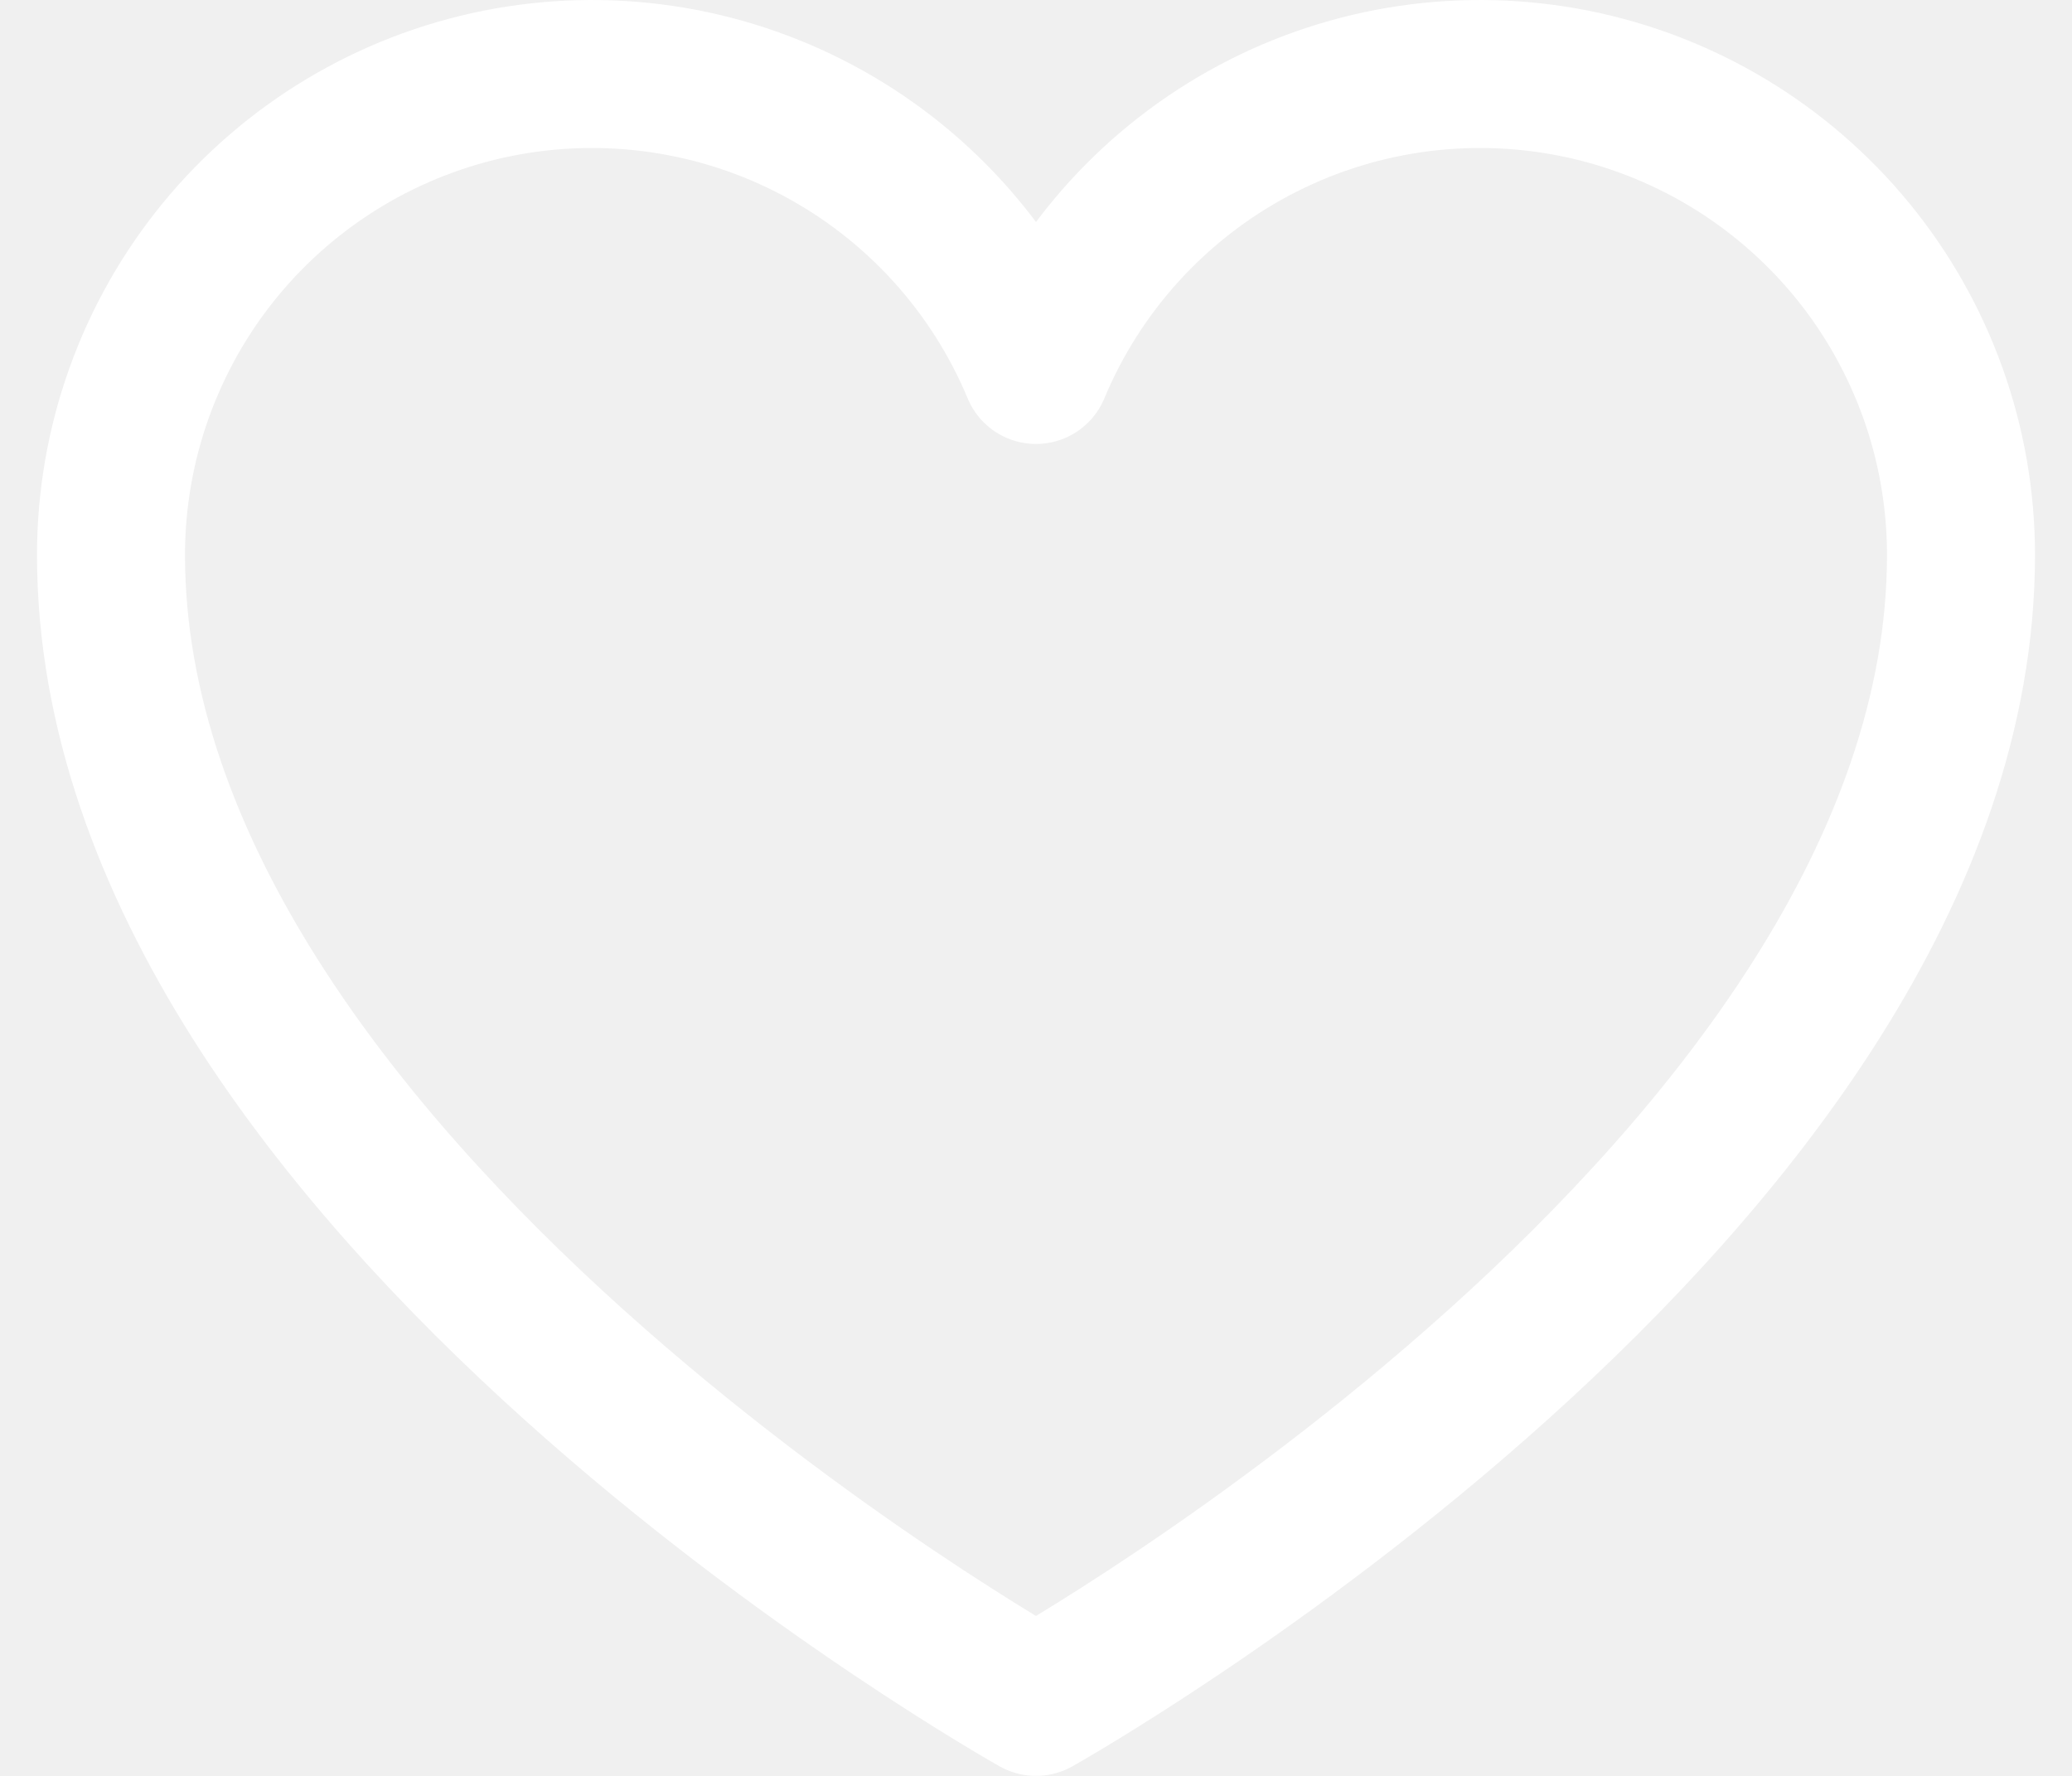
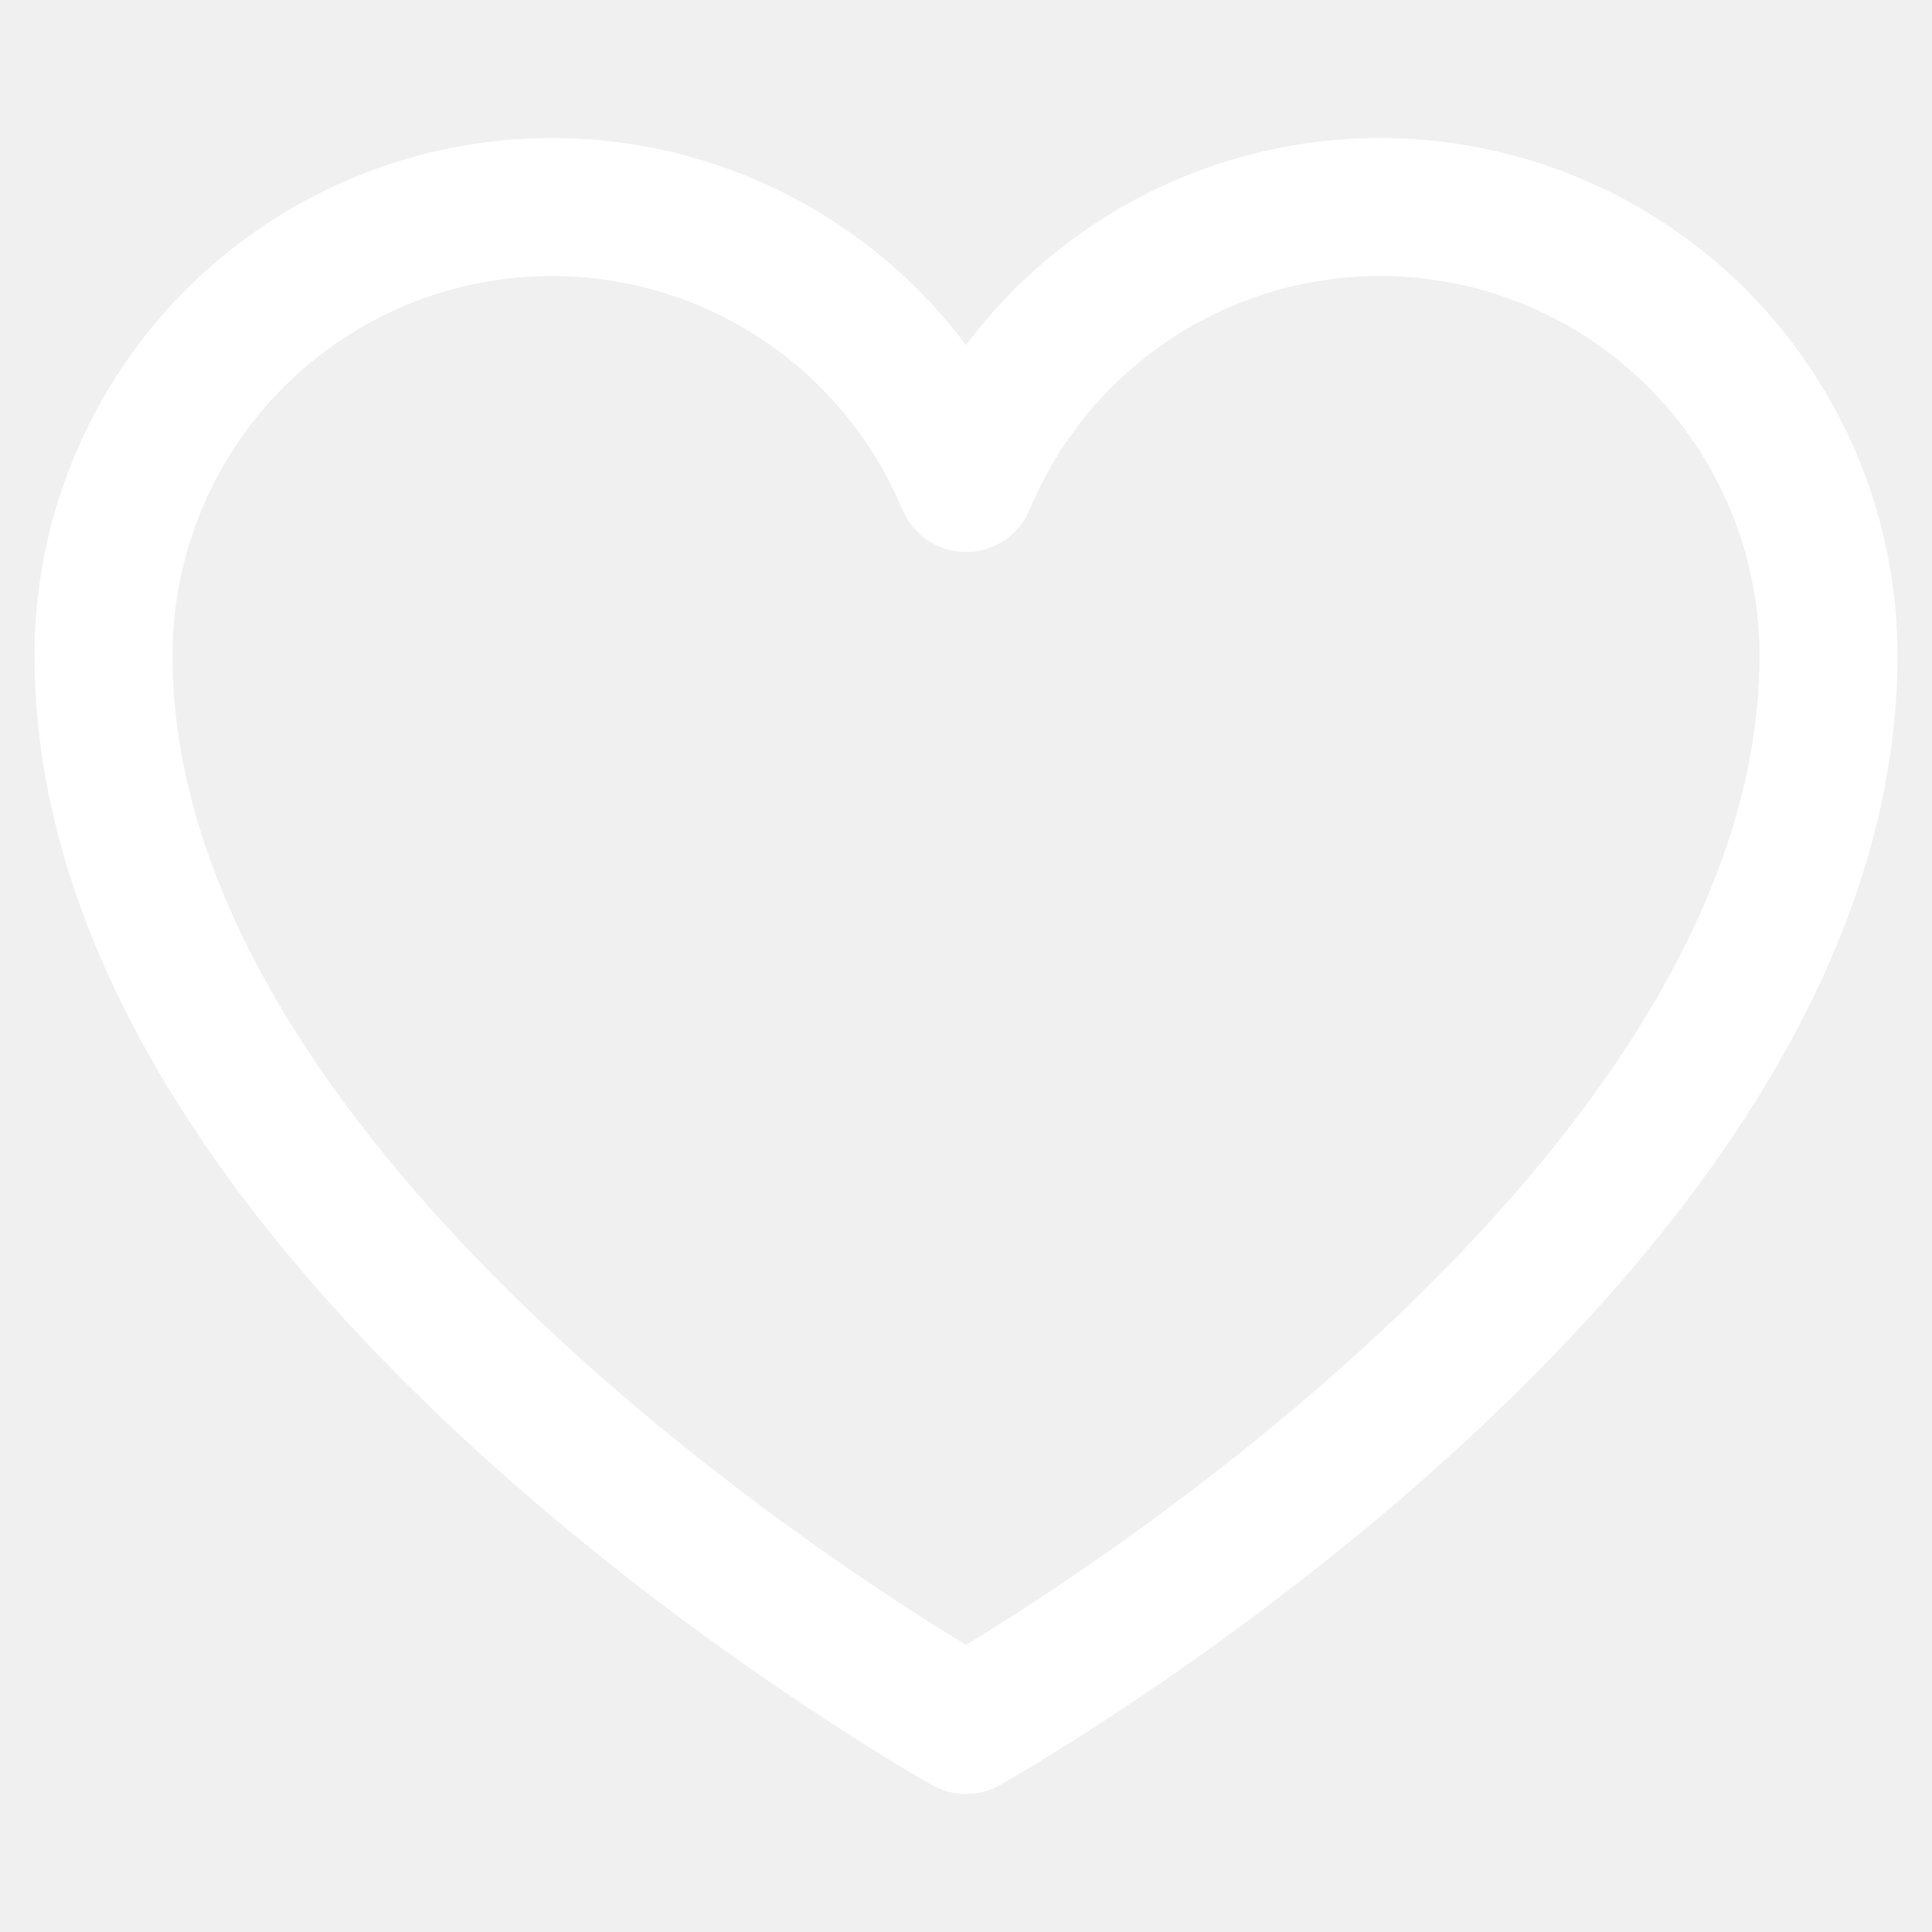
- <svg xmlns="http://www.w3.org/2000/svg" width="28" height="24" viewBox="0 0 28 24" fill="none">
+ <svg xmlns="http://www.w3.org/2000/svg" width="28" height="28" viewBox="0 0 28 24" fill="none">
  <path d="M14 23C14 23 1.5 16 1.5 7.5C1.5 5.997 2.021 4.541 2.973 3.379C3.926 2.217 5.252 1.421 6.725 1.126C8.199 0.832 9.729 1.056 11.055 1.763C12.381 2.469 13.422 3.613 14 5C14.578 3.613 15.619 2.469 16.945 1.763C18.271 1.056 19.801 0.832 21.275 1.126C22.748 1.421 24.074 2.217 25.027 3.379C25.979 4.541 26.5 5.997 26.5 7.5C26.5 16 14 23 14 23Z" stroke="white" stroke-width="2" stroke-linecap="round" stroke-linejoin="round" />
</svg>
